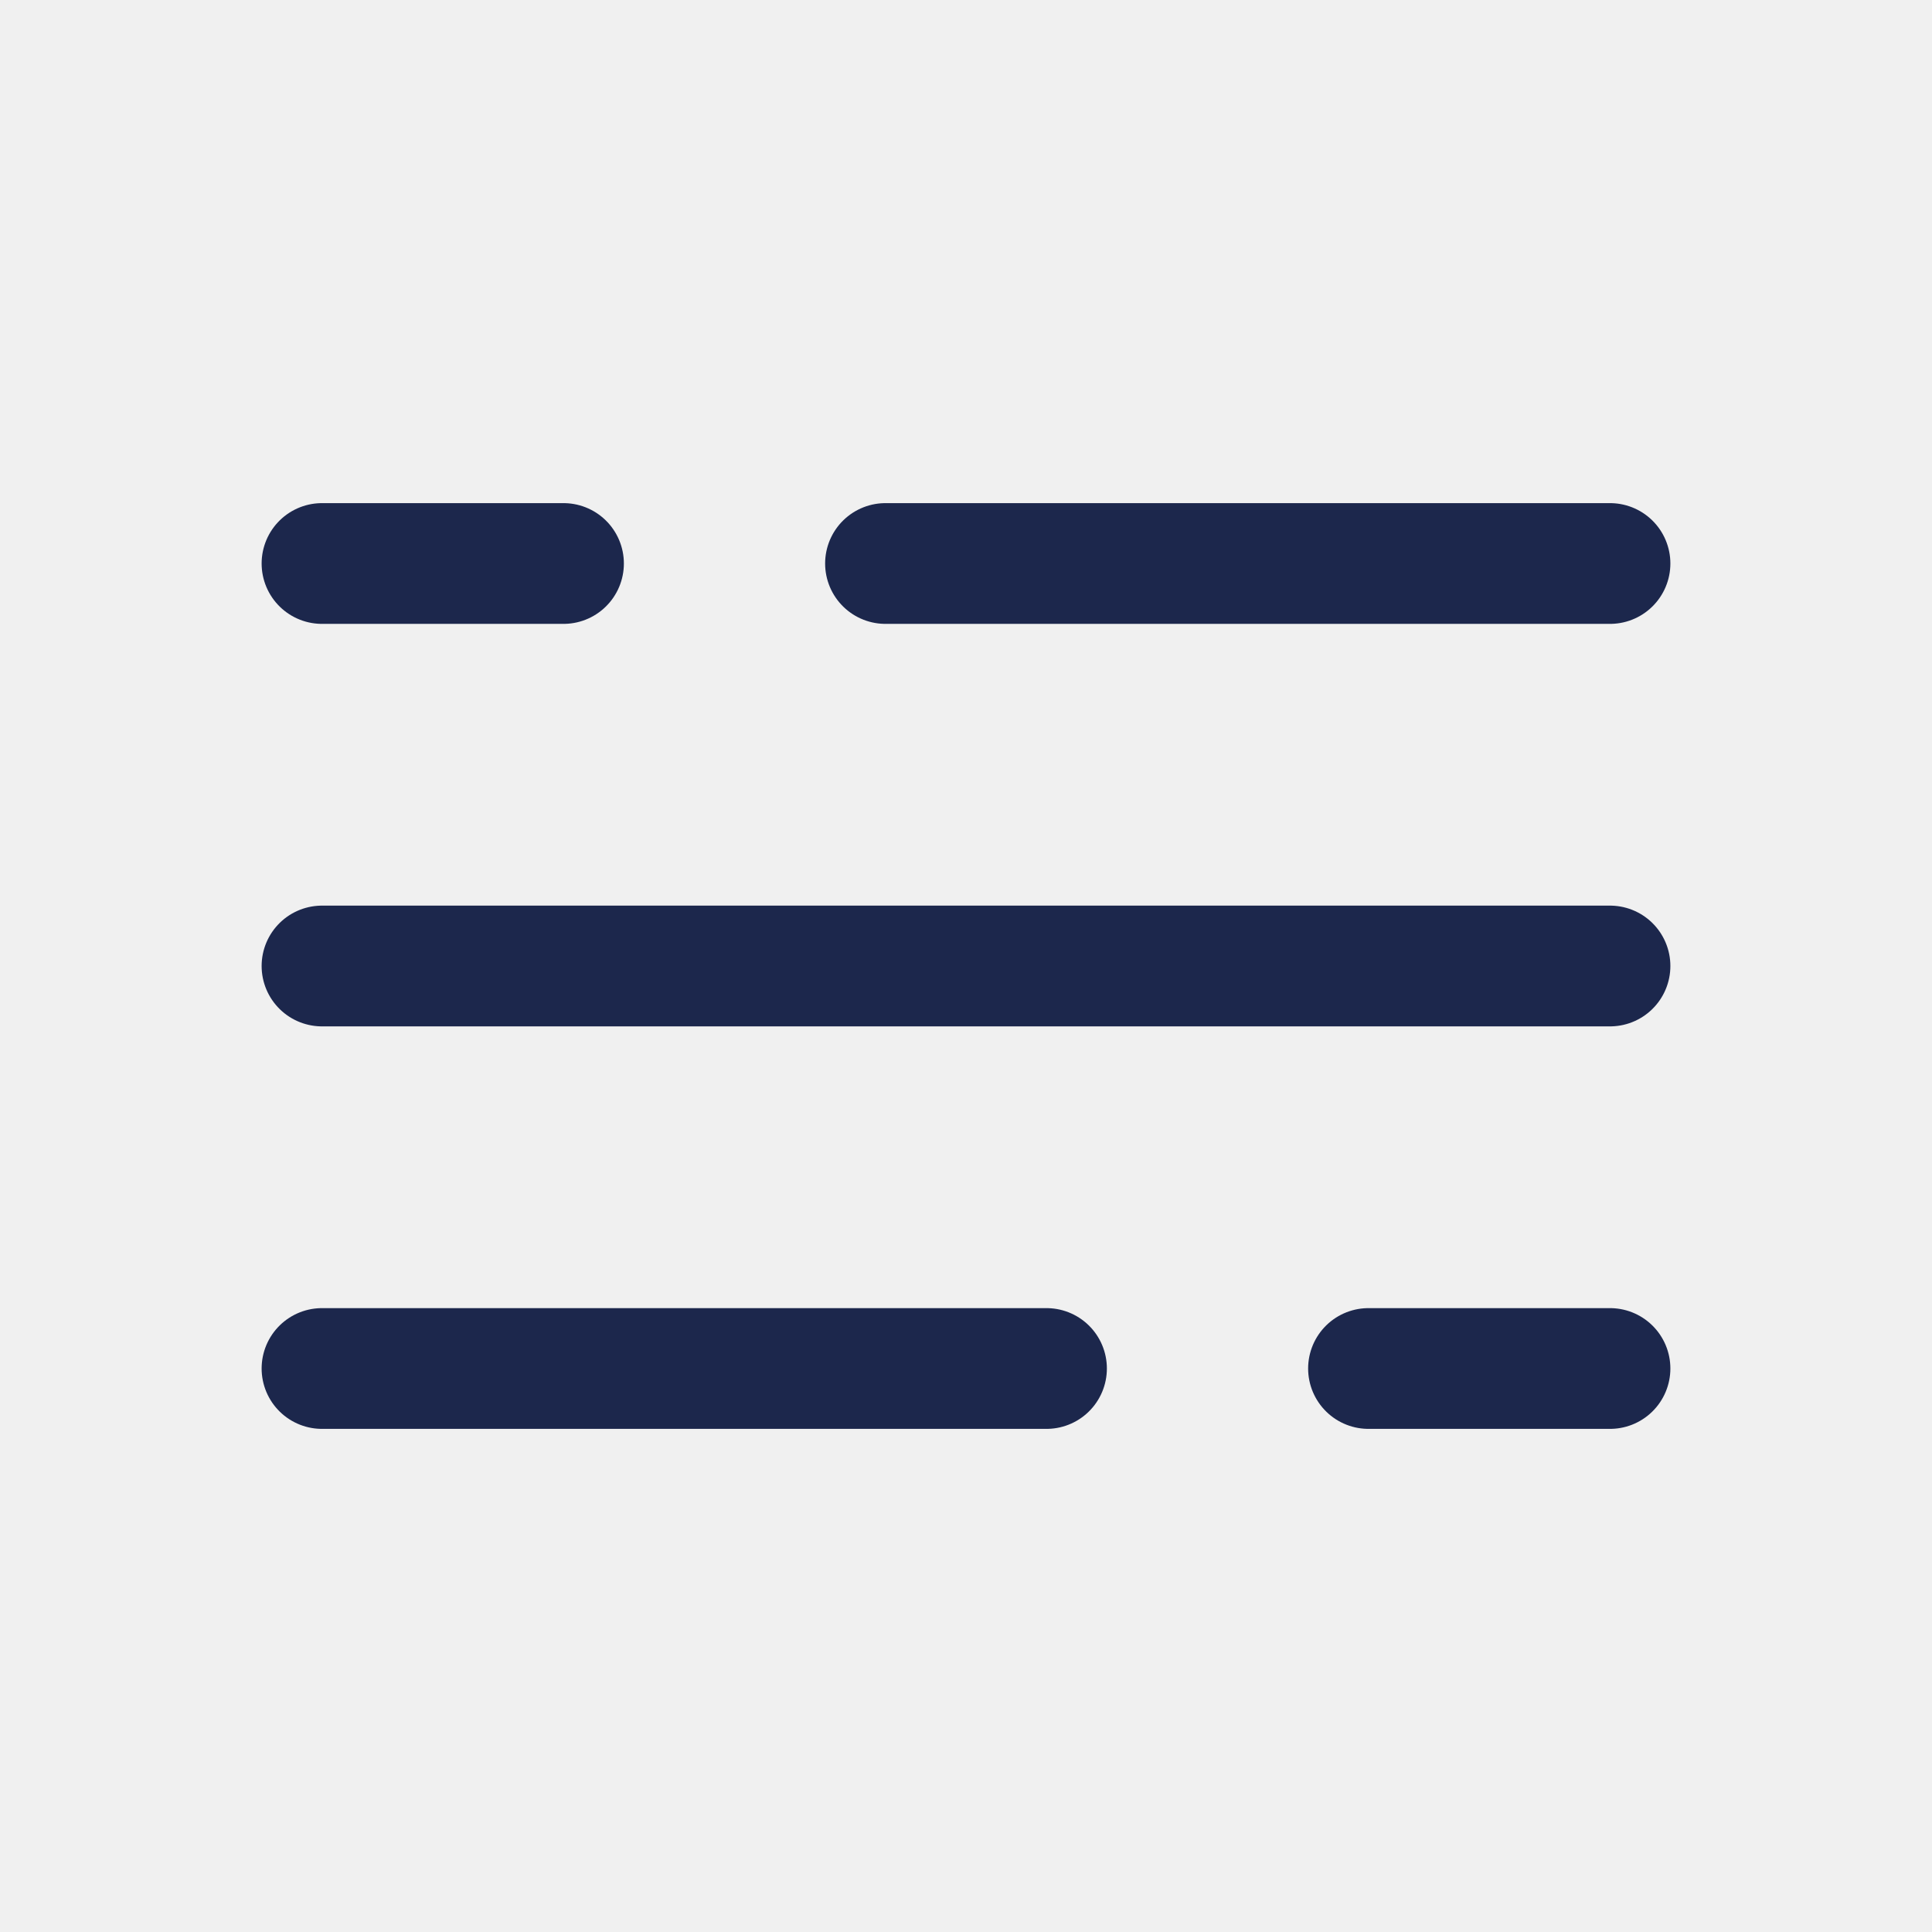
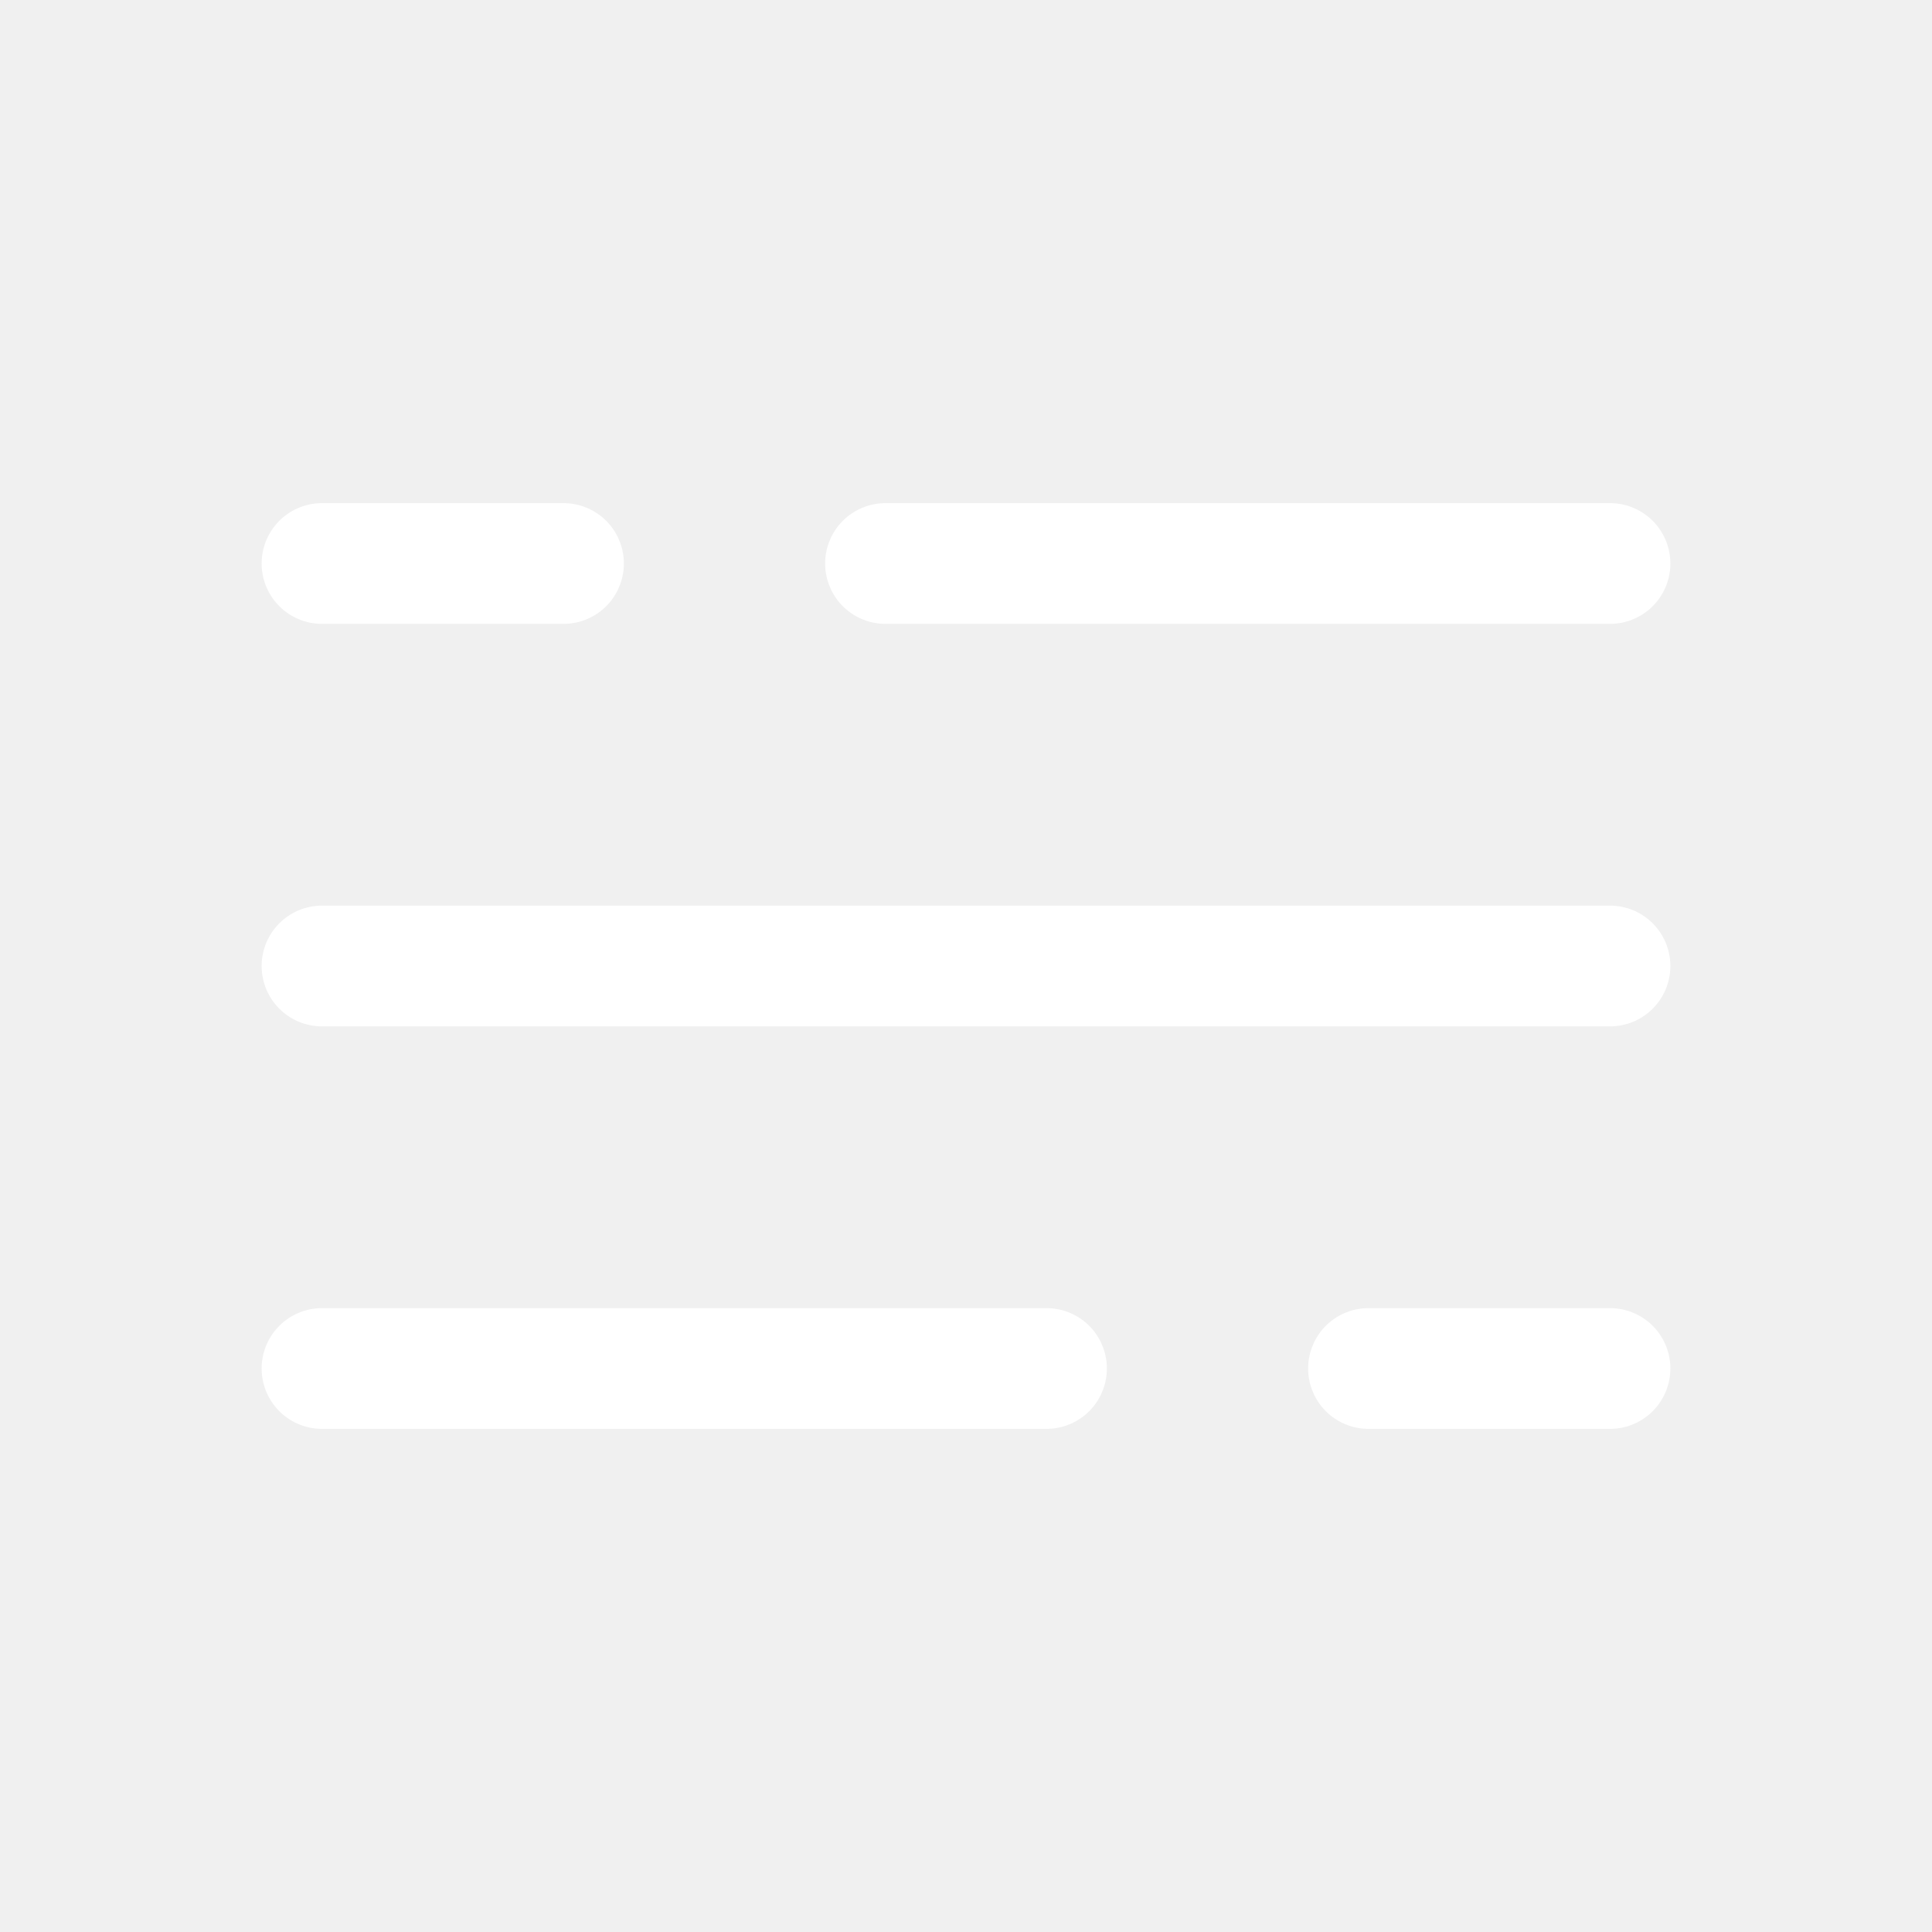
- <svg xmlns="http://www.w3.org/2000/svg" width="800px" height="800px" viewBox="0 0 24 24" fill="none">
-   <path d="M4 7L7 7M20 7L11 7" stroke="#1C274C" stroke-width="1.5" stroke-linecap="round" />
-   <path d="M20 17H17M4 17L13 17" stroke="#1C274C" stroke-width="1.5" stroke-linecap="round" />
-   <path d="M4 12H7L20 12" stroke="#1C274C" stroke-width="1.5" stroke-linecap="round" />
+ <svg xmlns="http://www.w3.org/2000/svg" width="40px" height="40px" viewBox="0 0 24 24" fill="none">
+   <path d="M4 7L7 7M20 7L11 7" stroke="#FFFFFF" stroke-width="1.5" stroke-linecap="round" />
+   <path d="M20 17H17M4 17L13 17" stroke="#FFFFFF" stroke-width="1.5" stroke-linecap="round" />
+   <path d="M4 12H7L20 12" stroke="#FFFFFF" stroke-width="1.5" stroke-linecap="round" />
</svg>
